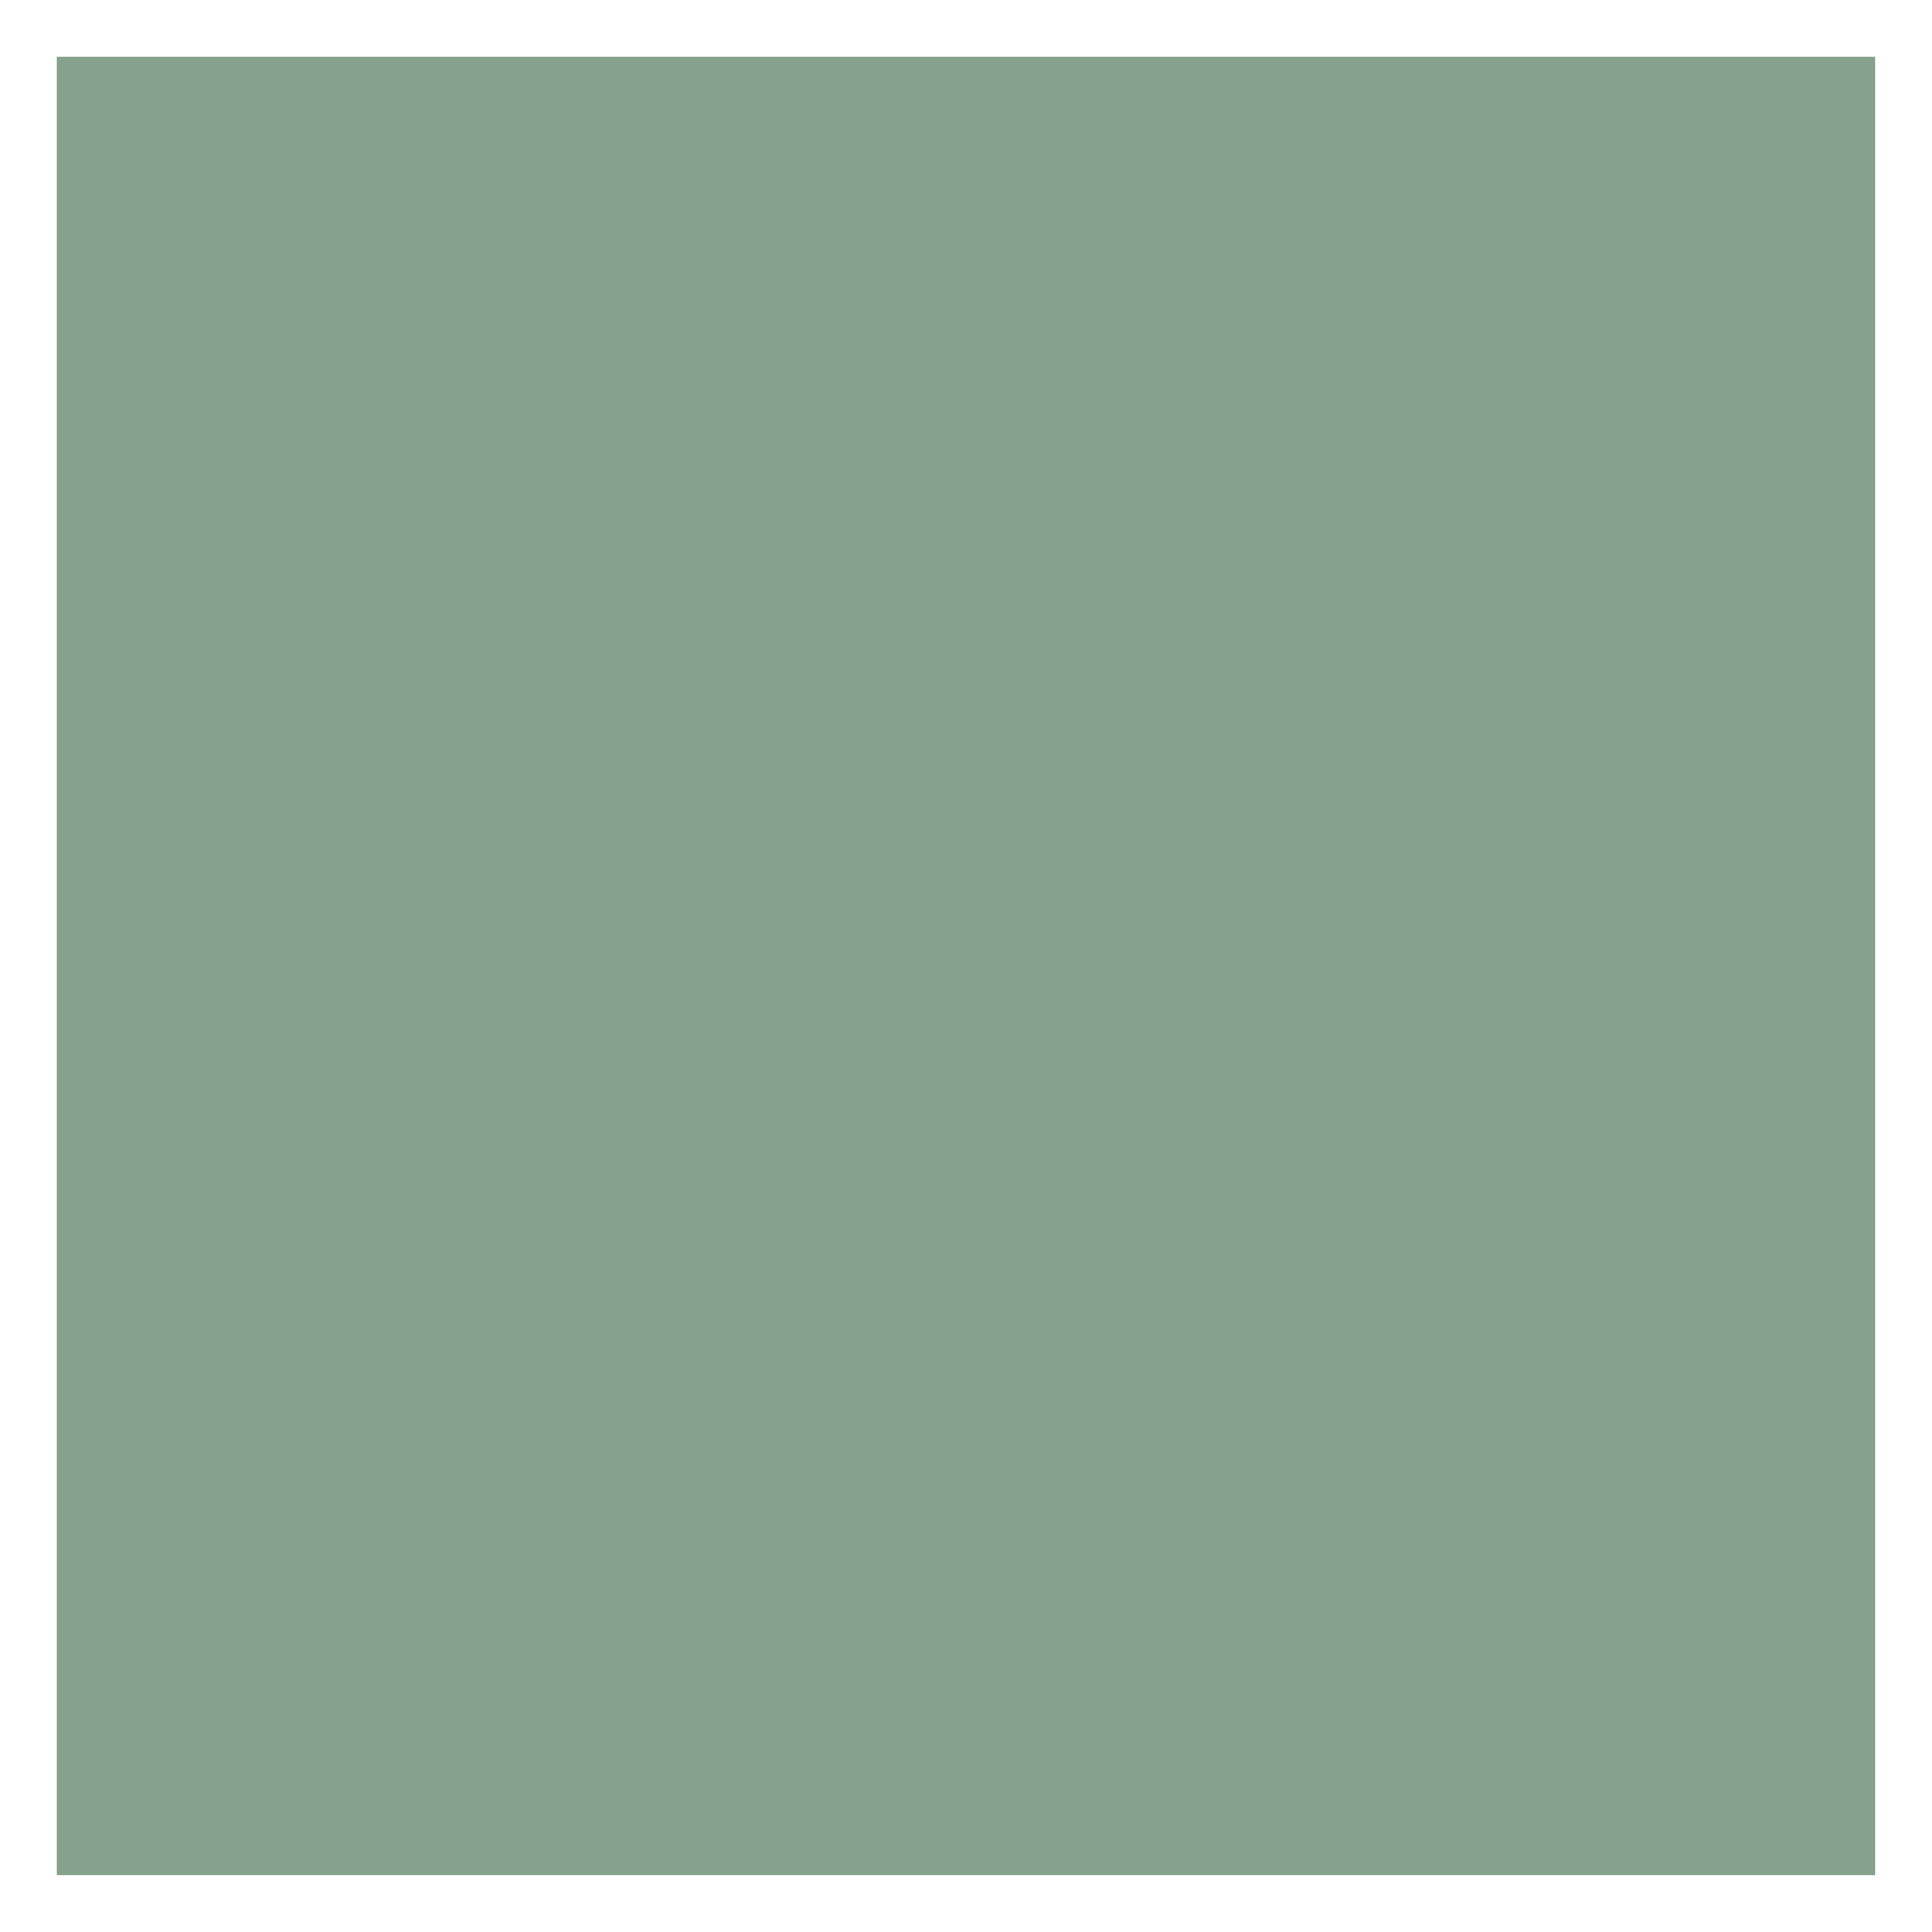
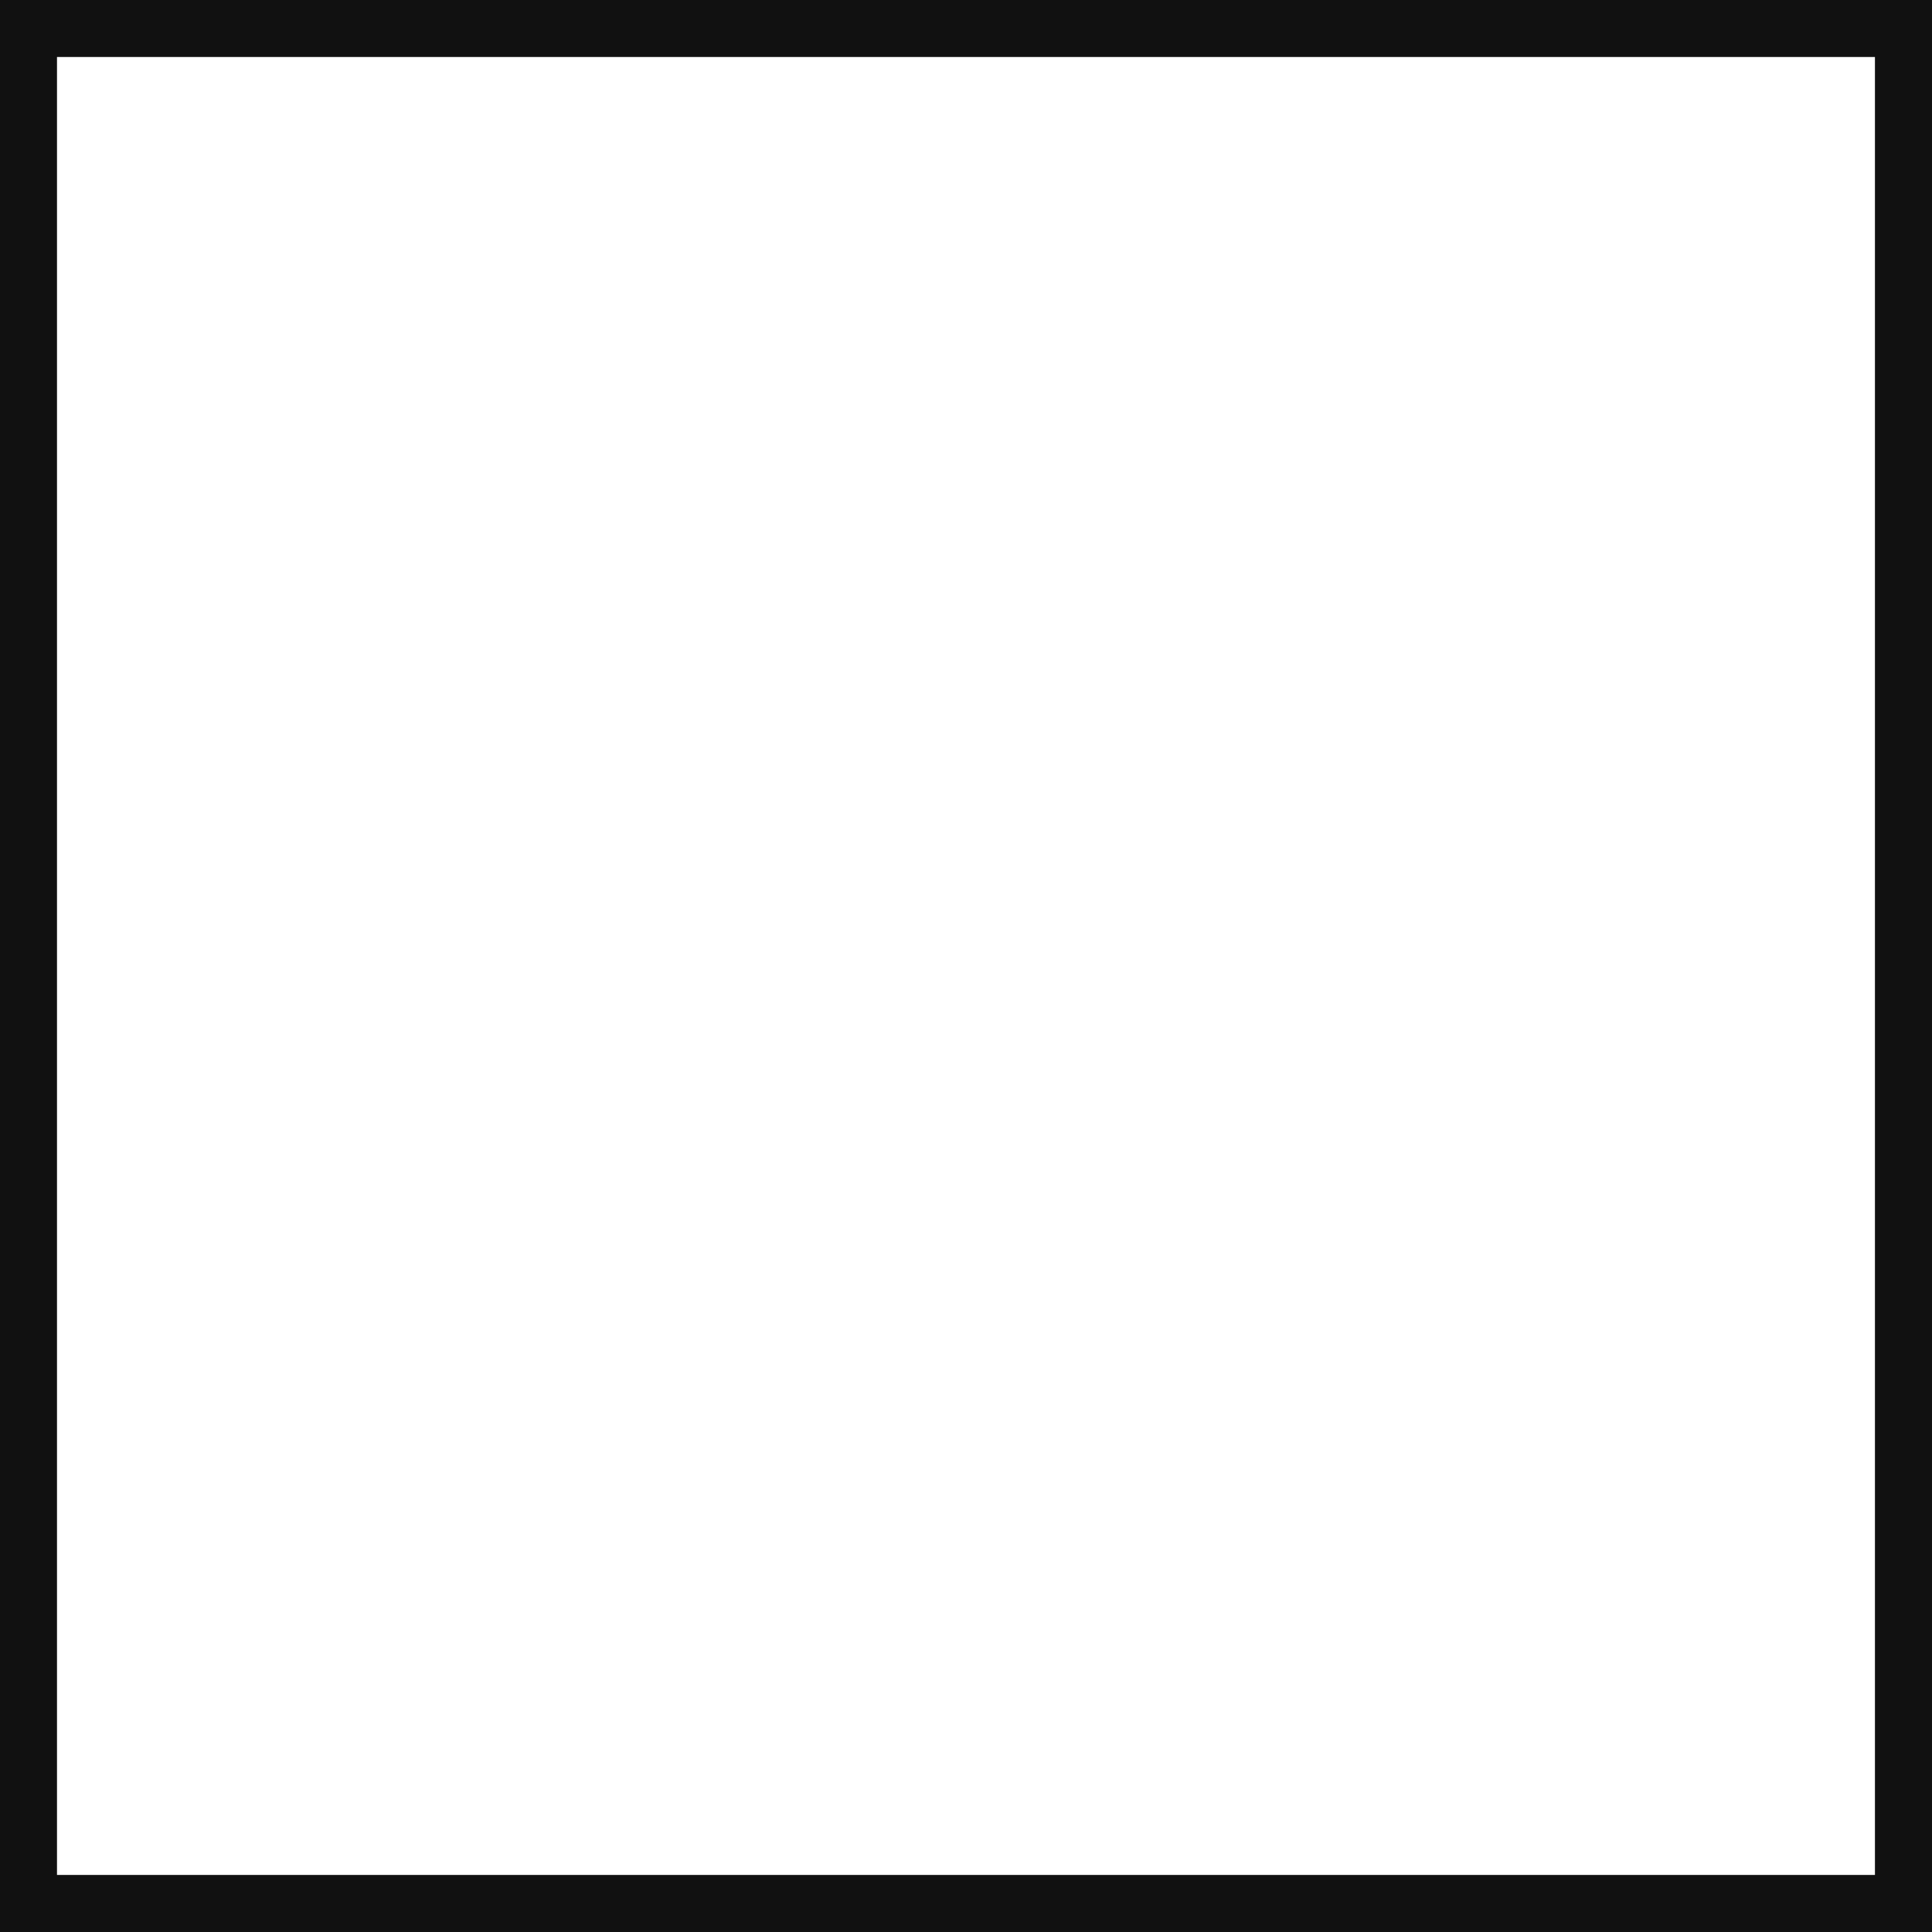
<svg xmlns="http://www.w3.org/2000/svg" version="1.1" id="svg2524" x="0px" y="0px" width="32px" height="32px" viewBox="0 0 32 32" enable-background="new 0 0 32 32" xml:space="preserve">
-   <rect id="rect2383_2_" x="-0.028" y="-0.028" fill="#86A28C" stroke="#FFFFFF" stroke-width="1.944" width="32.055" height="32.055" />
+   <rect id="rect2383_2_" x="-0.028" y="-0.028" fill="#FFFFFF" stroke="#111111" stroke-width="1.944" width="32.055" height="32.055" />
</svg>
